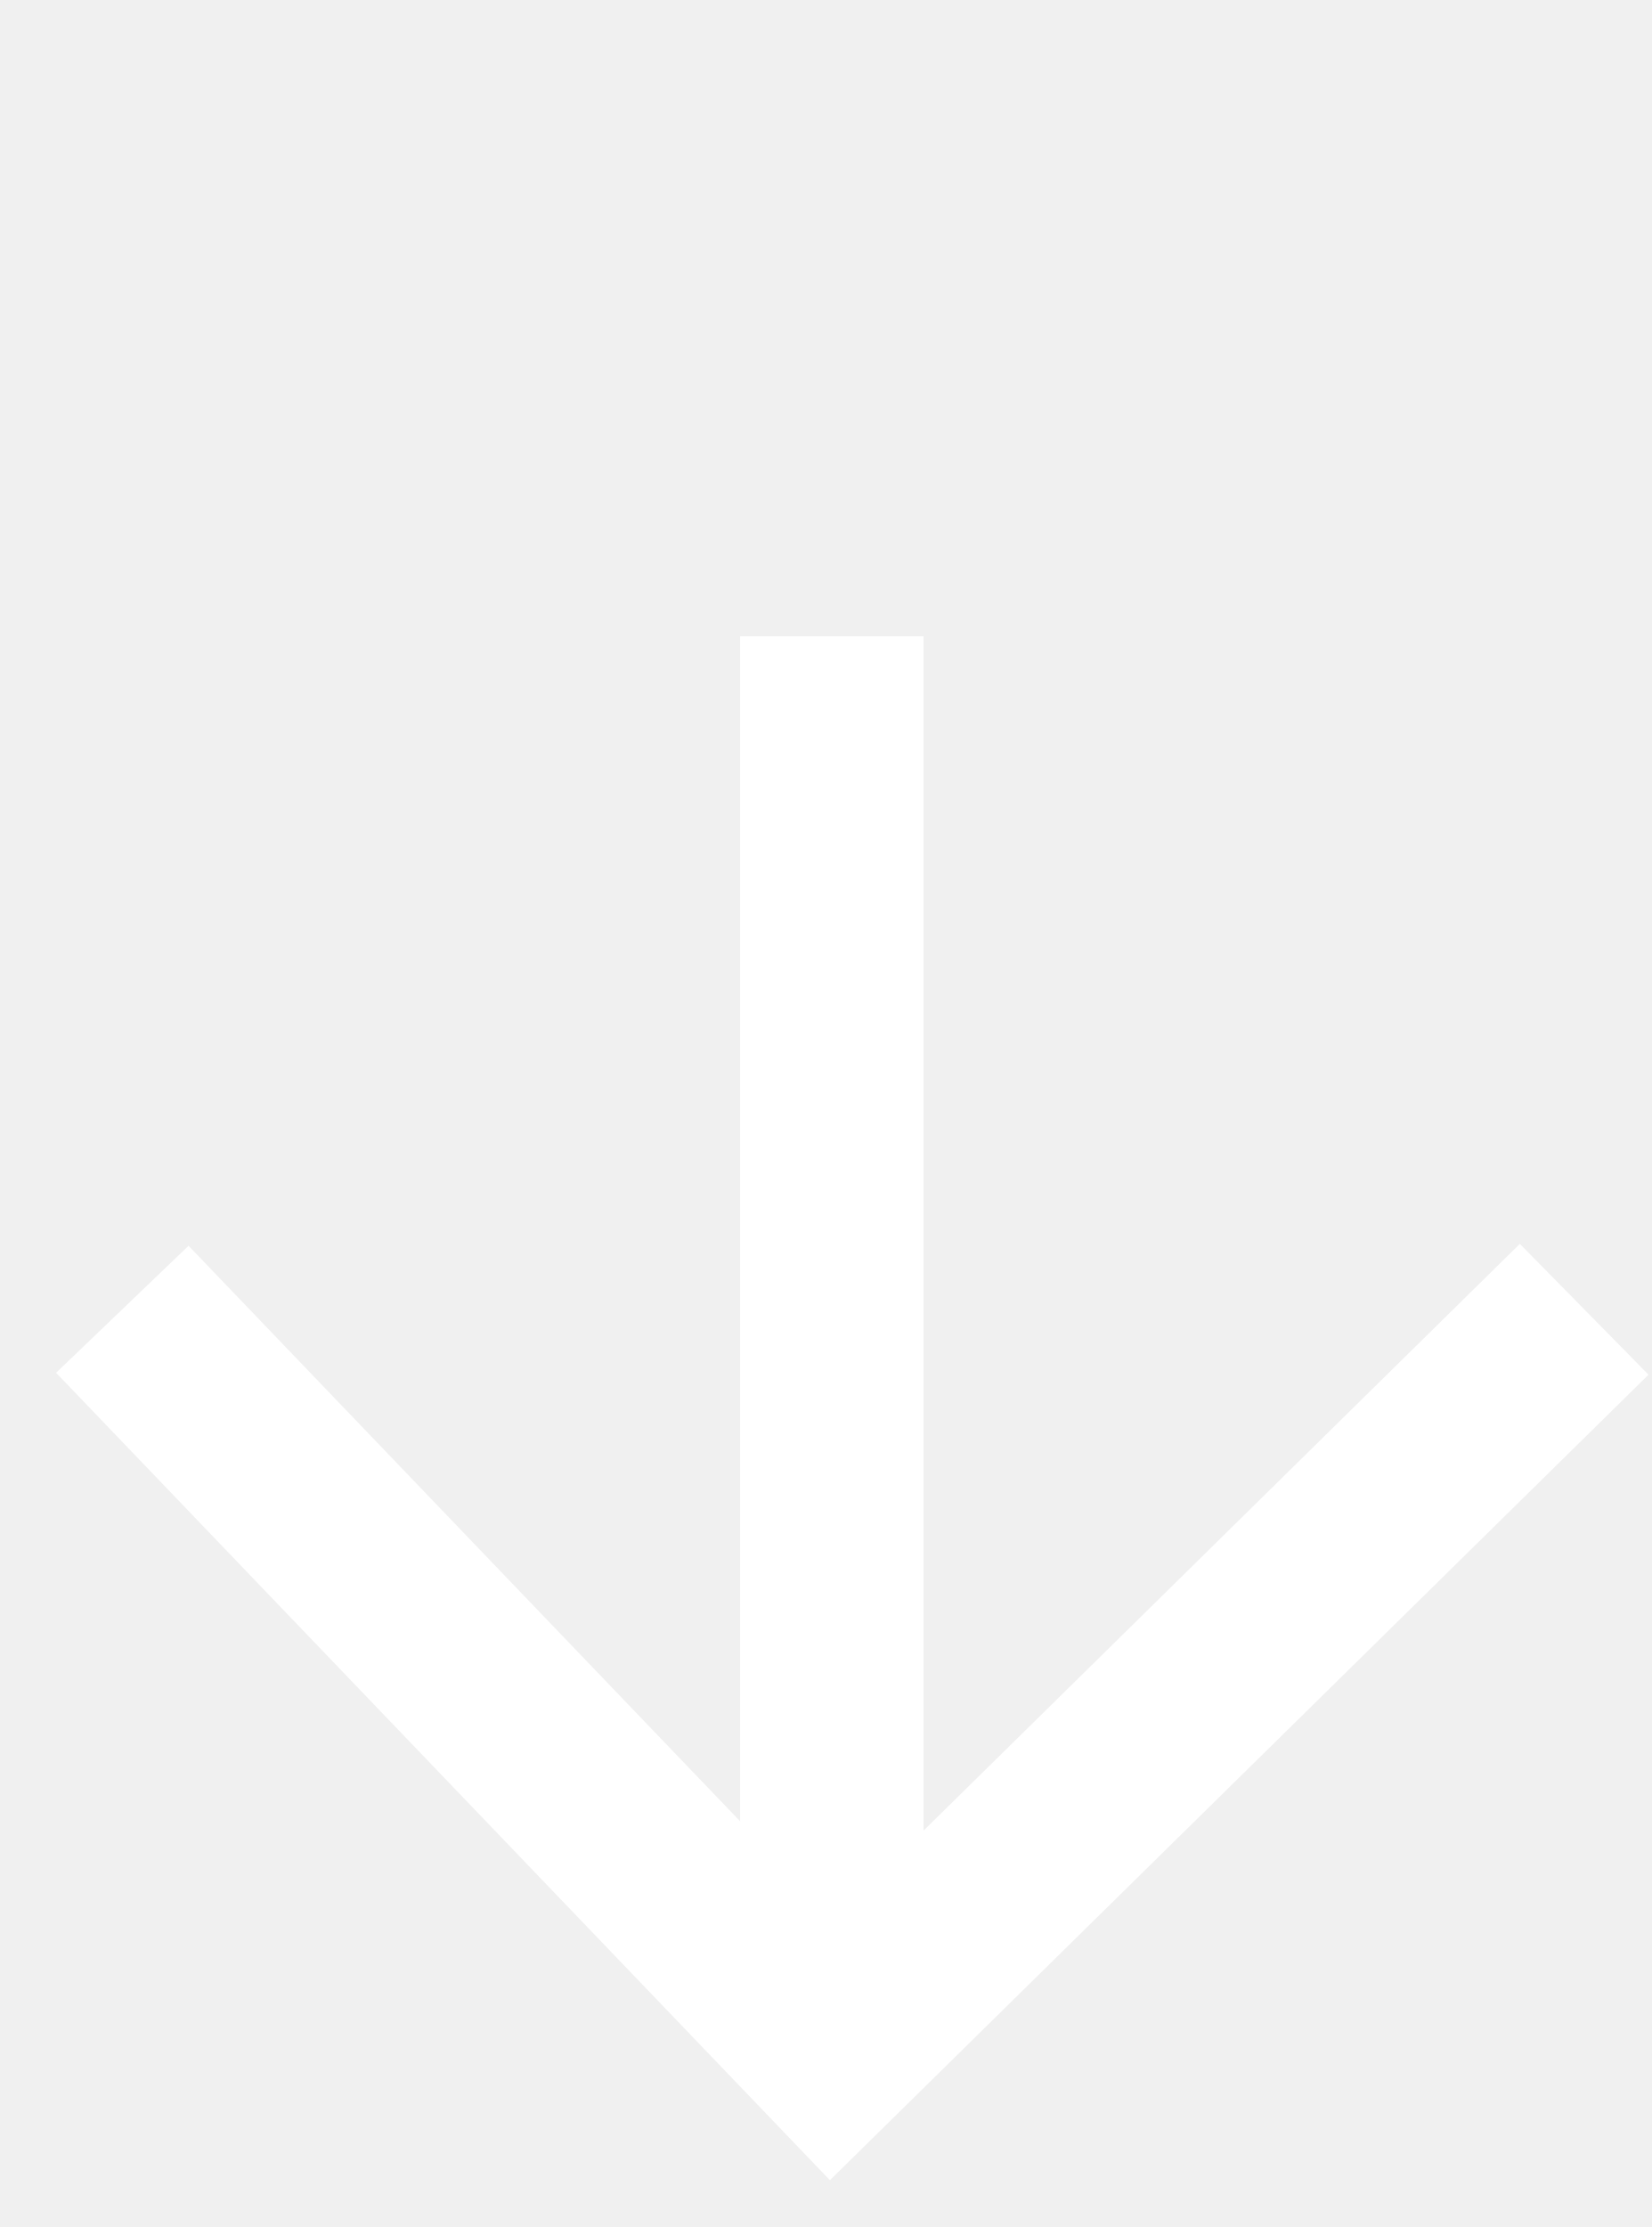
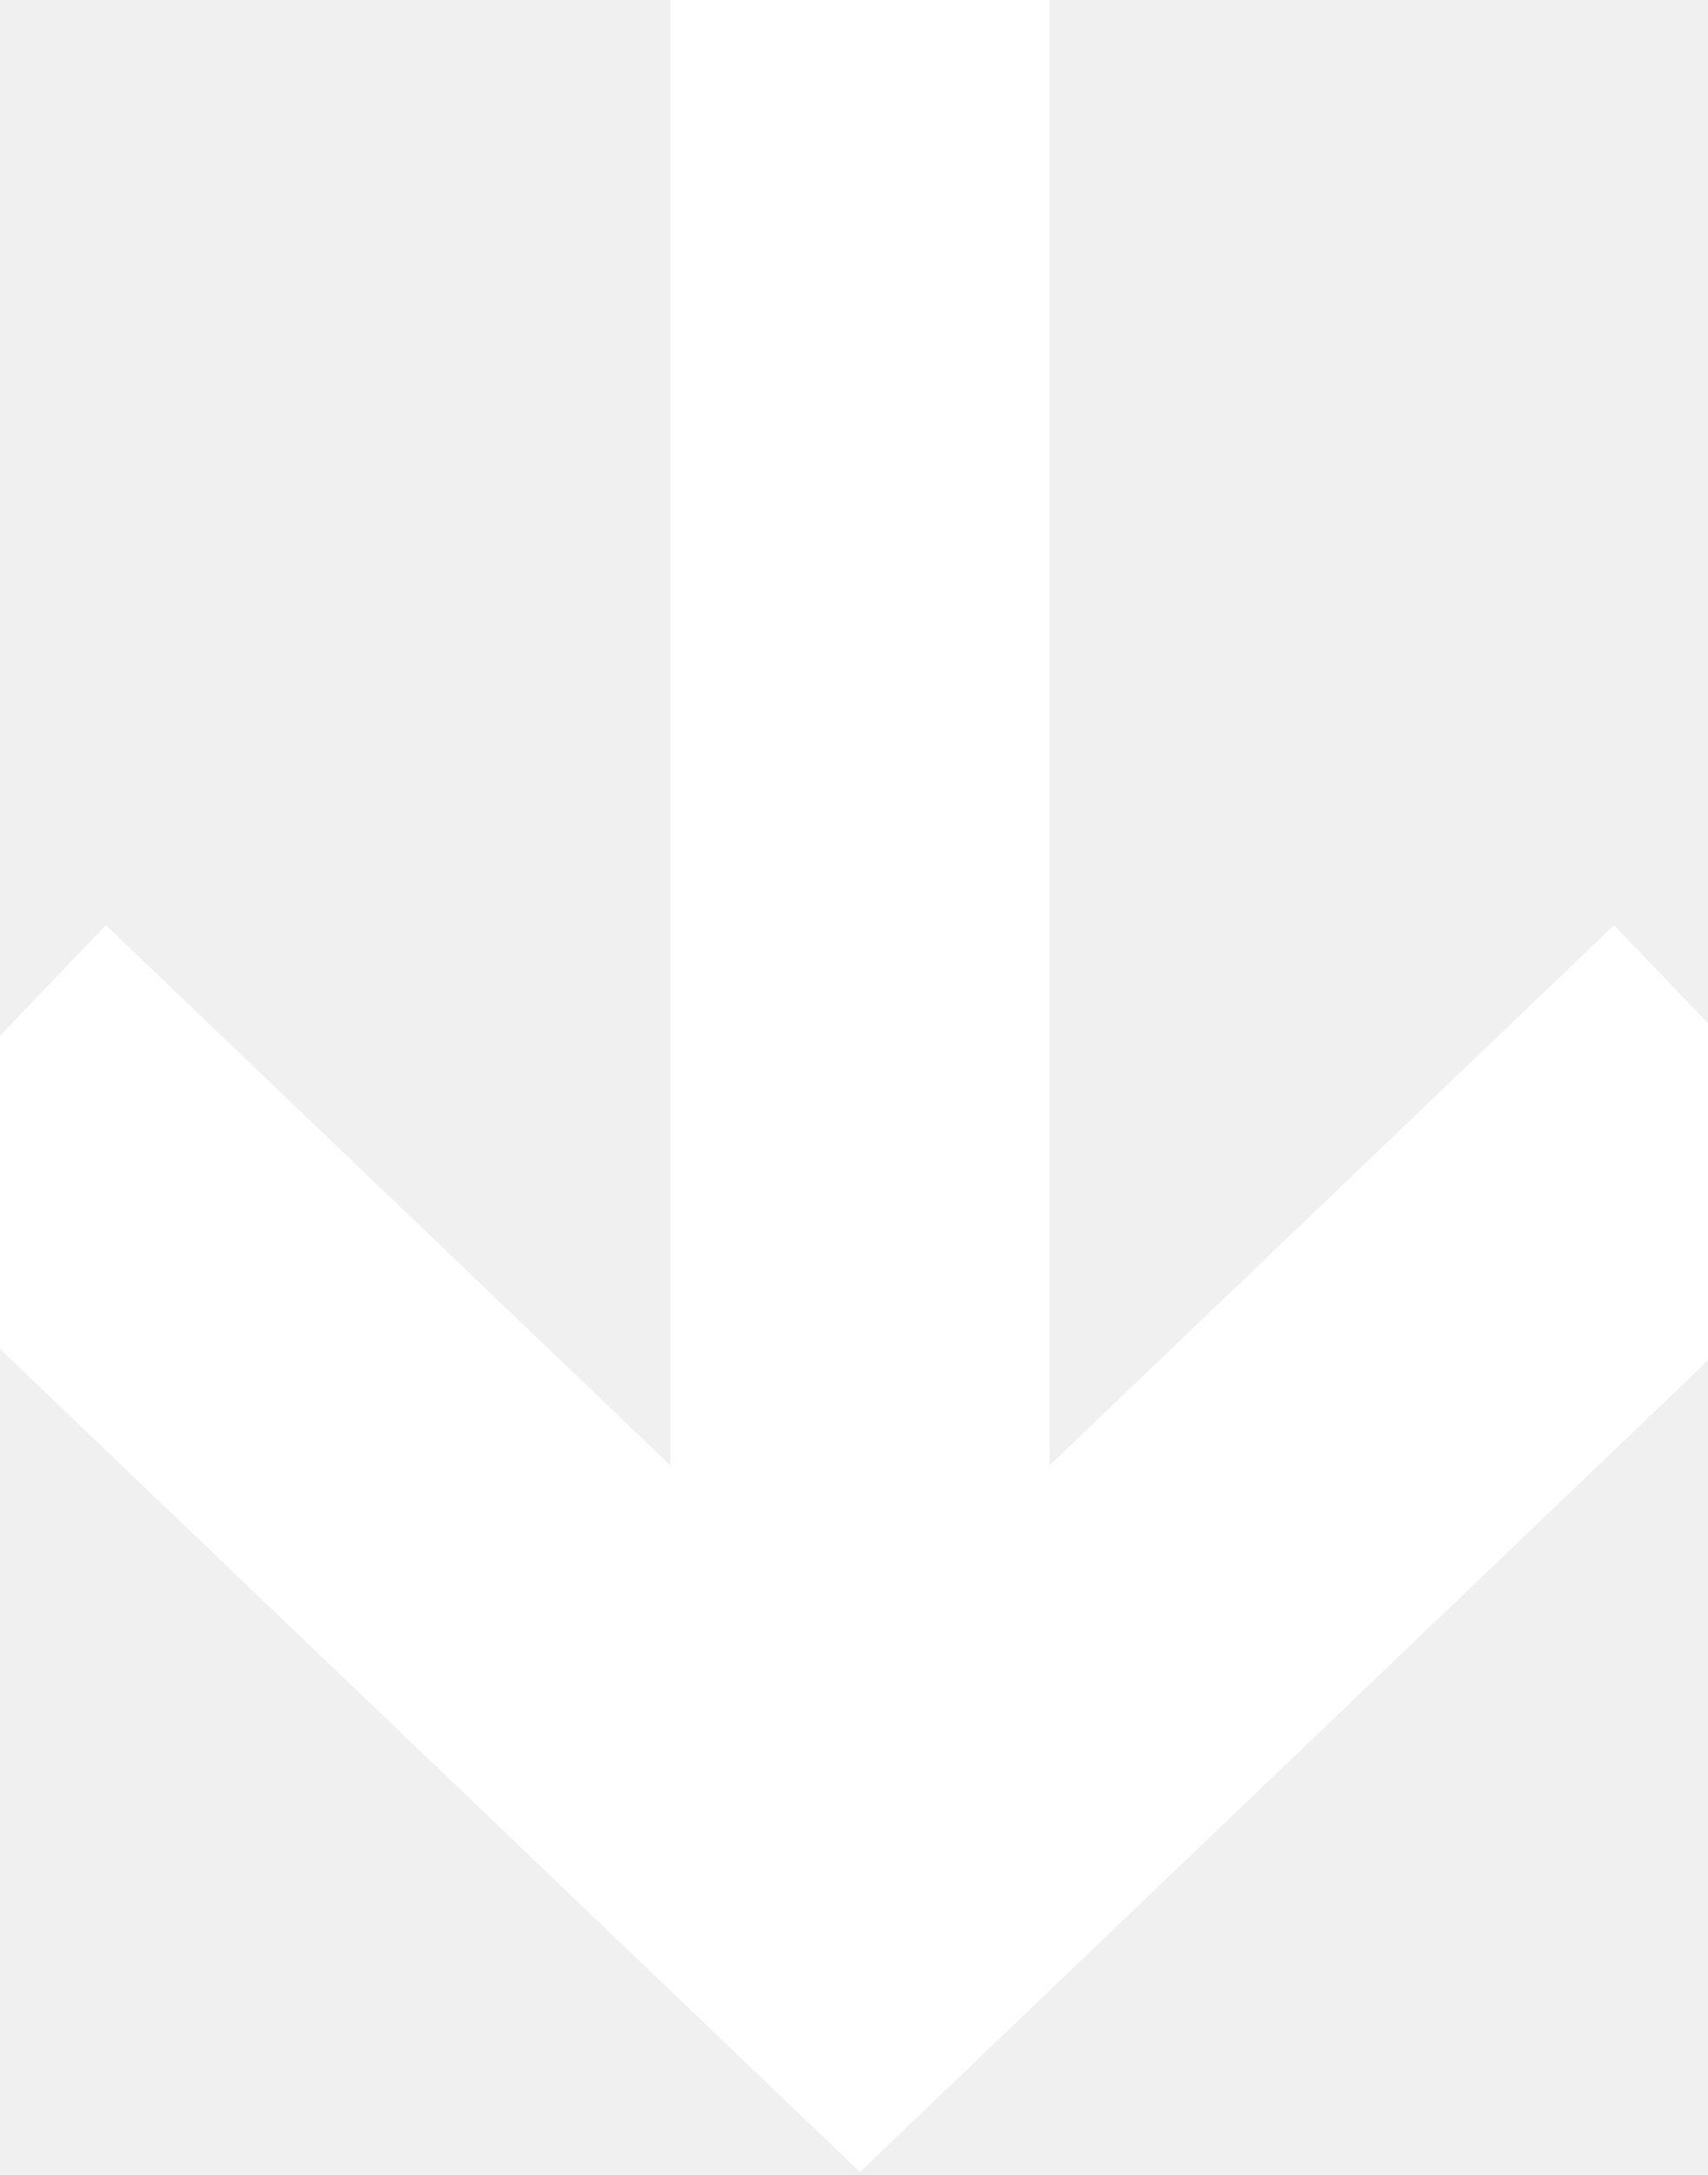
- <svg xmlns="http://www.w3.org/2000/svg" version="1.1" id="Layer_1" x="0px" y="0px" viewBox="0 0 27 36.4" style="enable-background:new 0 0 27 36.4;" xml:space="preserve">
+ <svg xmlns="http://www.w3.org/2000/svg" version="1.1" id="Layer_1" x="0px" y="0px" viewBox="0 0 13.5 17.2" style="enable-background:new 0 0 13.5 17.2;" xml:space="preserve">
  <style type="text/css">
- 	.st0{fill:none;stroke:#FFFFFF;stroke-width:3;}
- 	.st1{fill:#FFFFFF;stroke:#FFFFFF;stroke-width:3;stroke-miterlimit:10;}
+ 	.st0{fill:none;stroke:#FFFFFF;stroke-width:3;stroke-linecap:square;}
+ 	.st1{fill:none;stroke:#FFFFFF;stroke-width:3;}
</style>
-   <g id="Page-1">
-     <g id="Homepage-Copy-3" transform="translate(-793, -715)">
-       <polyline id="arrow-down" class="st0" points="818.9,736.4 806.6,748.5 795,736.4   " />
+   <g>
+     <g id="Page-1">
+       <g id="Homepage" transform="translate(-316, -2858)">
+         <g id="Button-One-Copy" transform="translate(152, 2837)">
+           <g id="Group_1_" transform="translate(164, 22)">
+             <path id="Line_2_" class="st0" d="M6.8,12.1V0.2" />
+             <polyline id="Path-809_1_" class="st1" points="13.8,7.4 6.8,14.1 -0.2,7.4      " />
+           </g>
+         </g>
+       </g>
    </g>
  </g>
-   <line class="st1" x1="13.6" y1="33.5" x2="13.6" y2="10.4" />
</svg>
